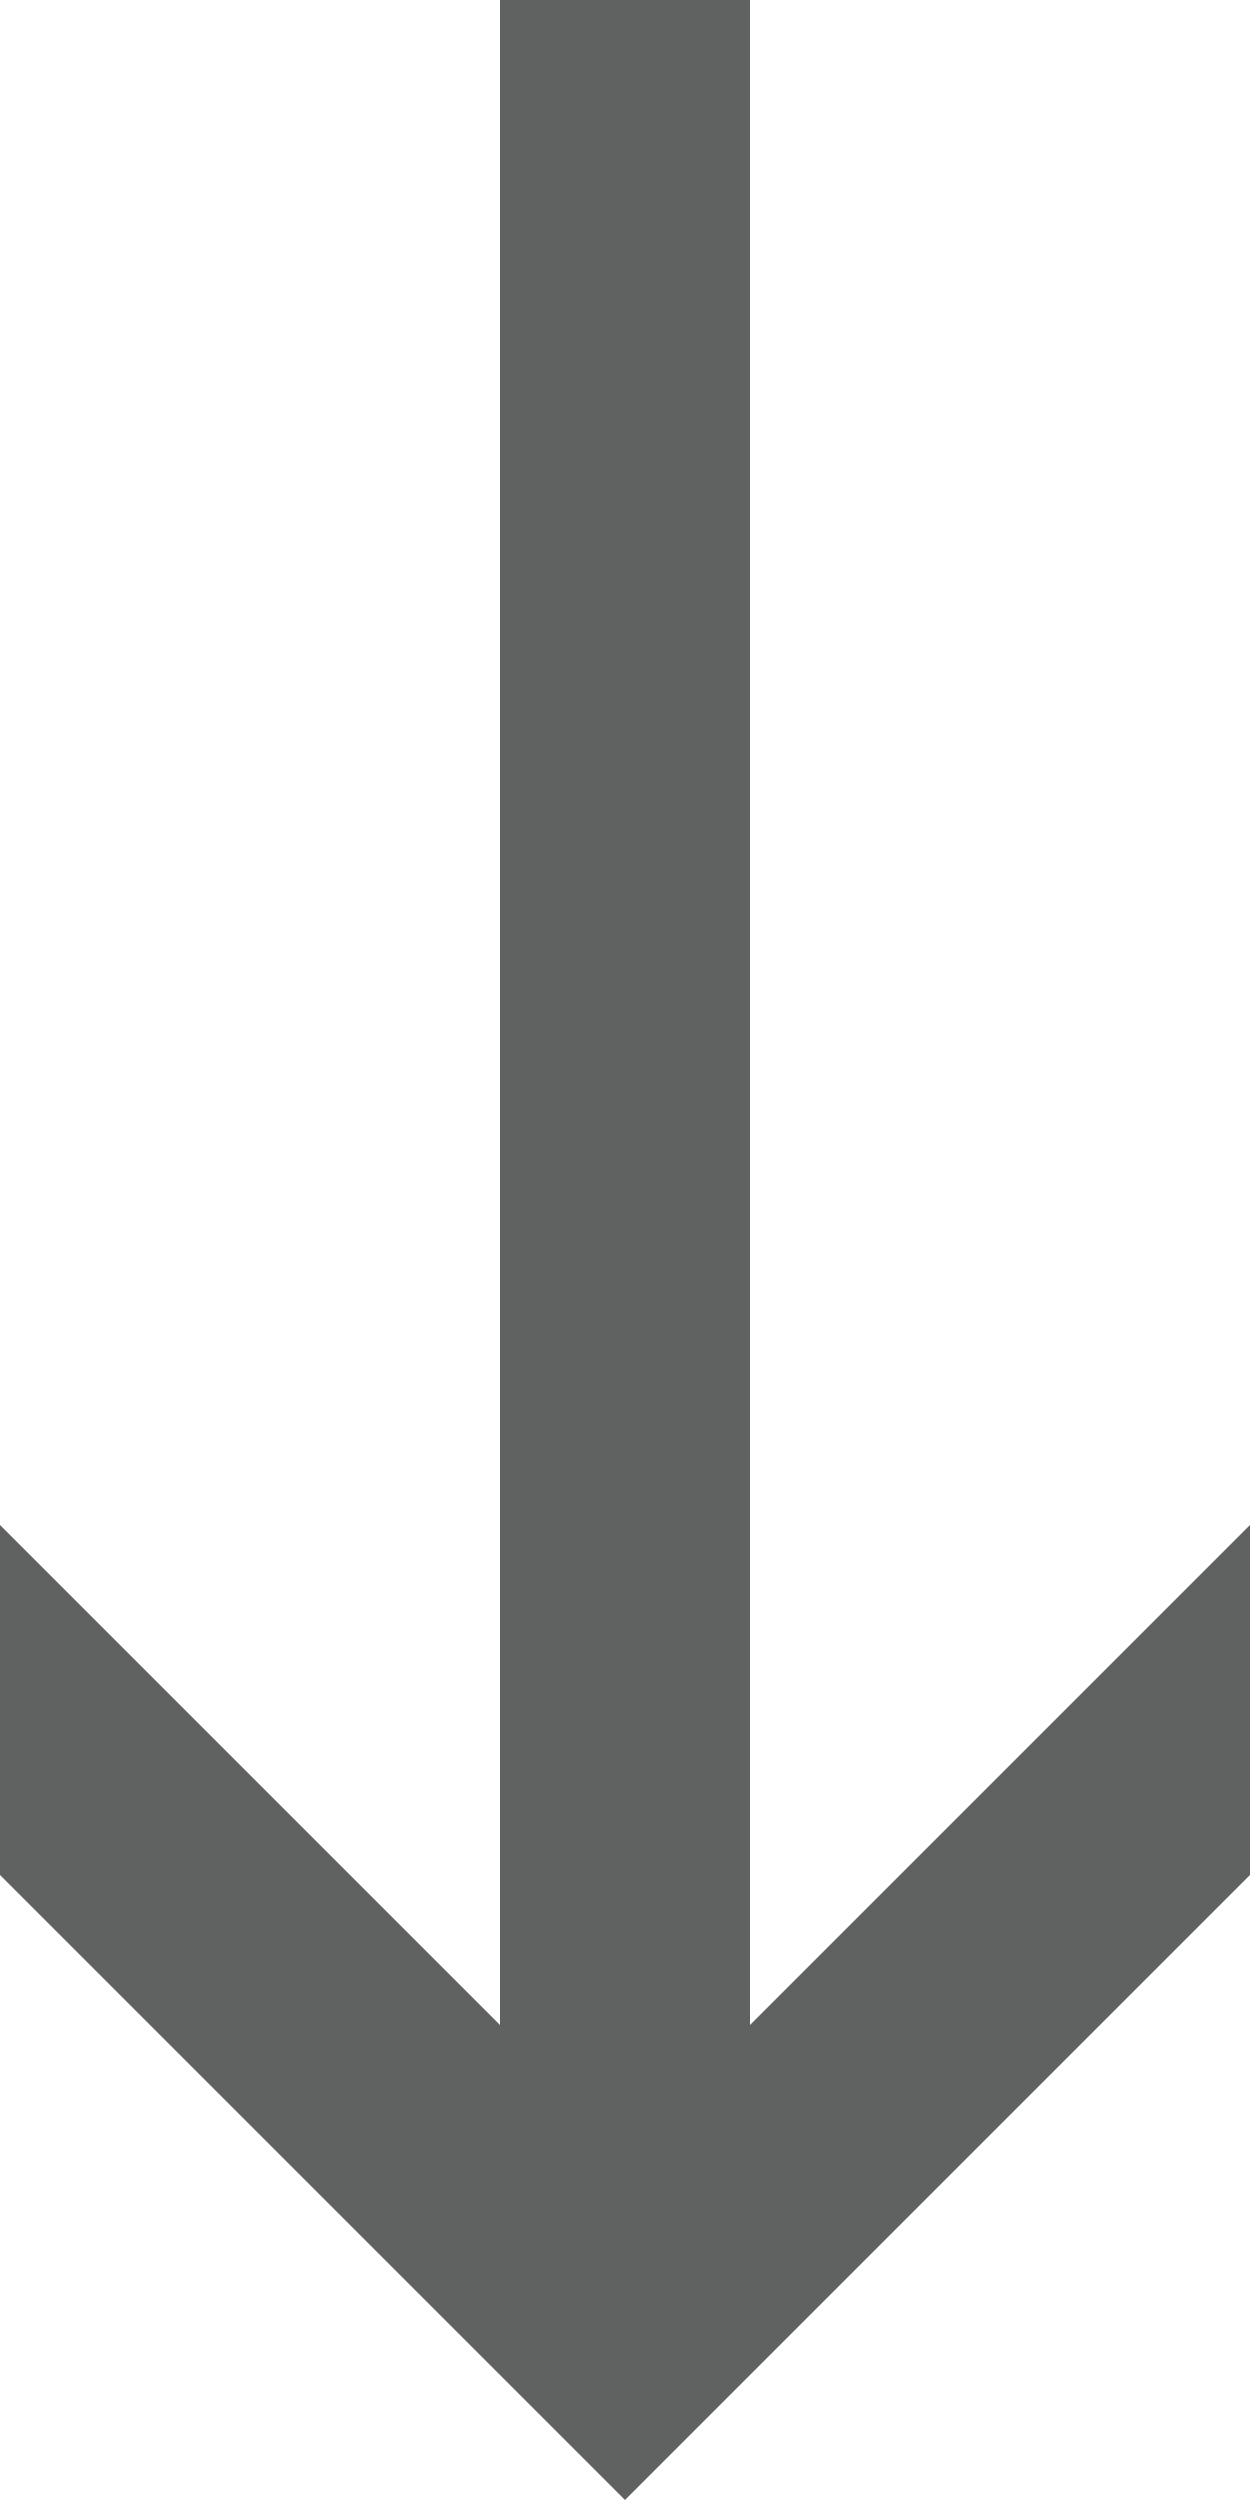
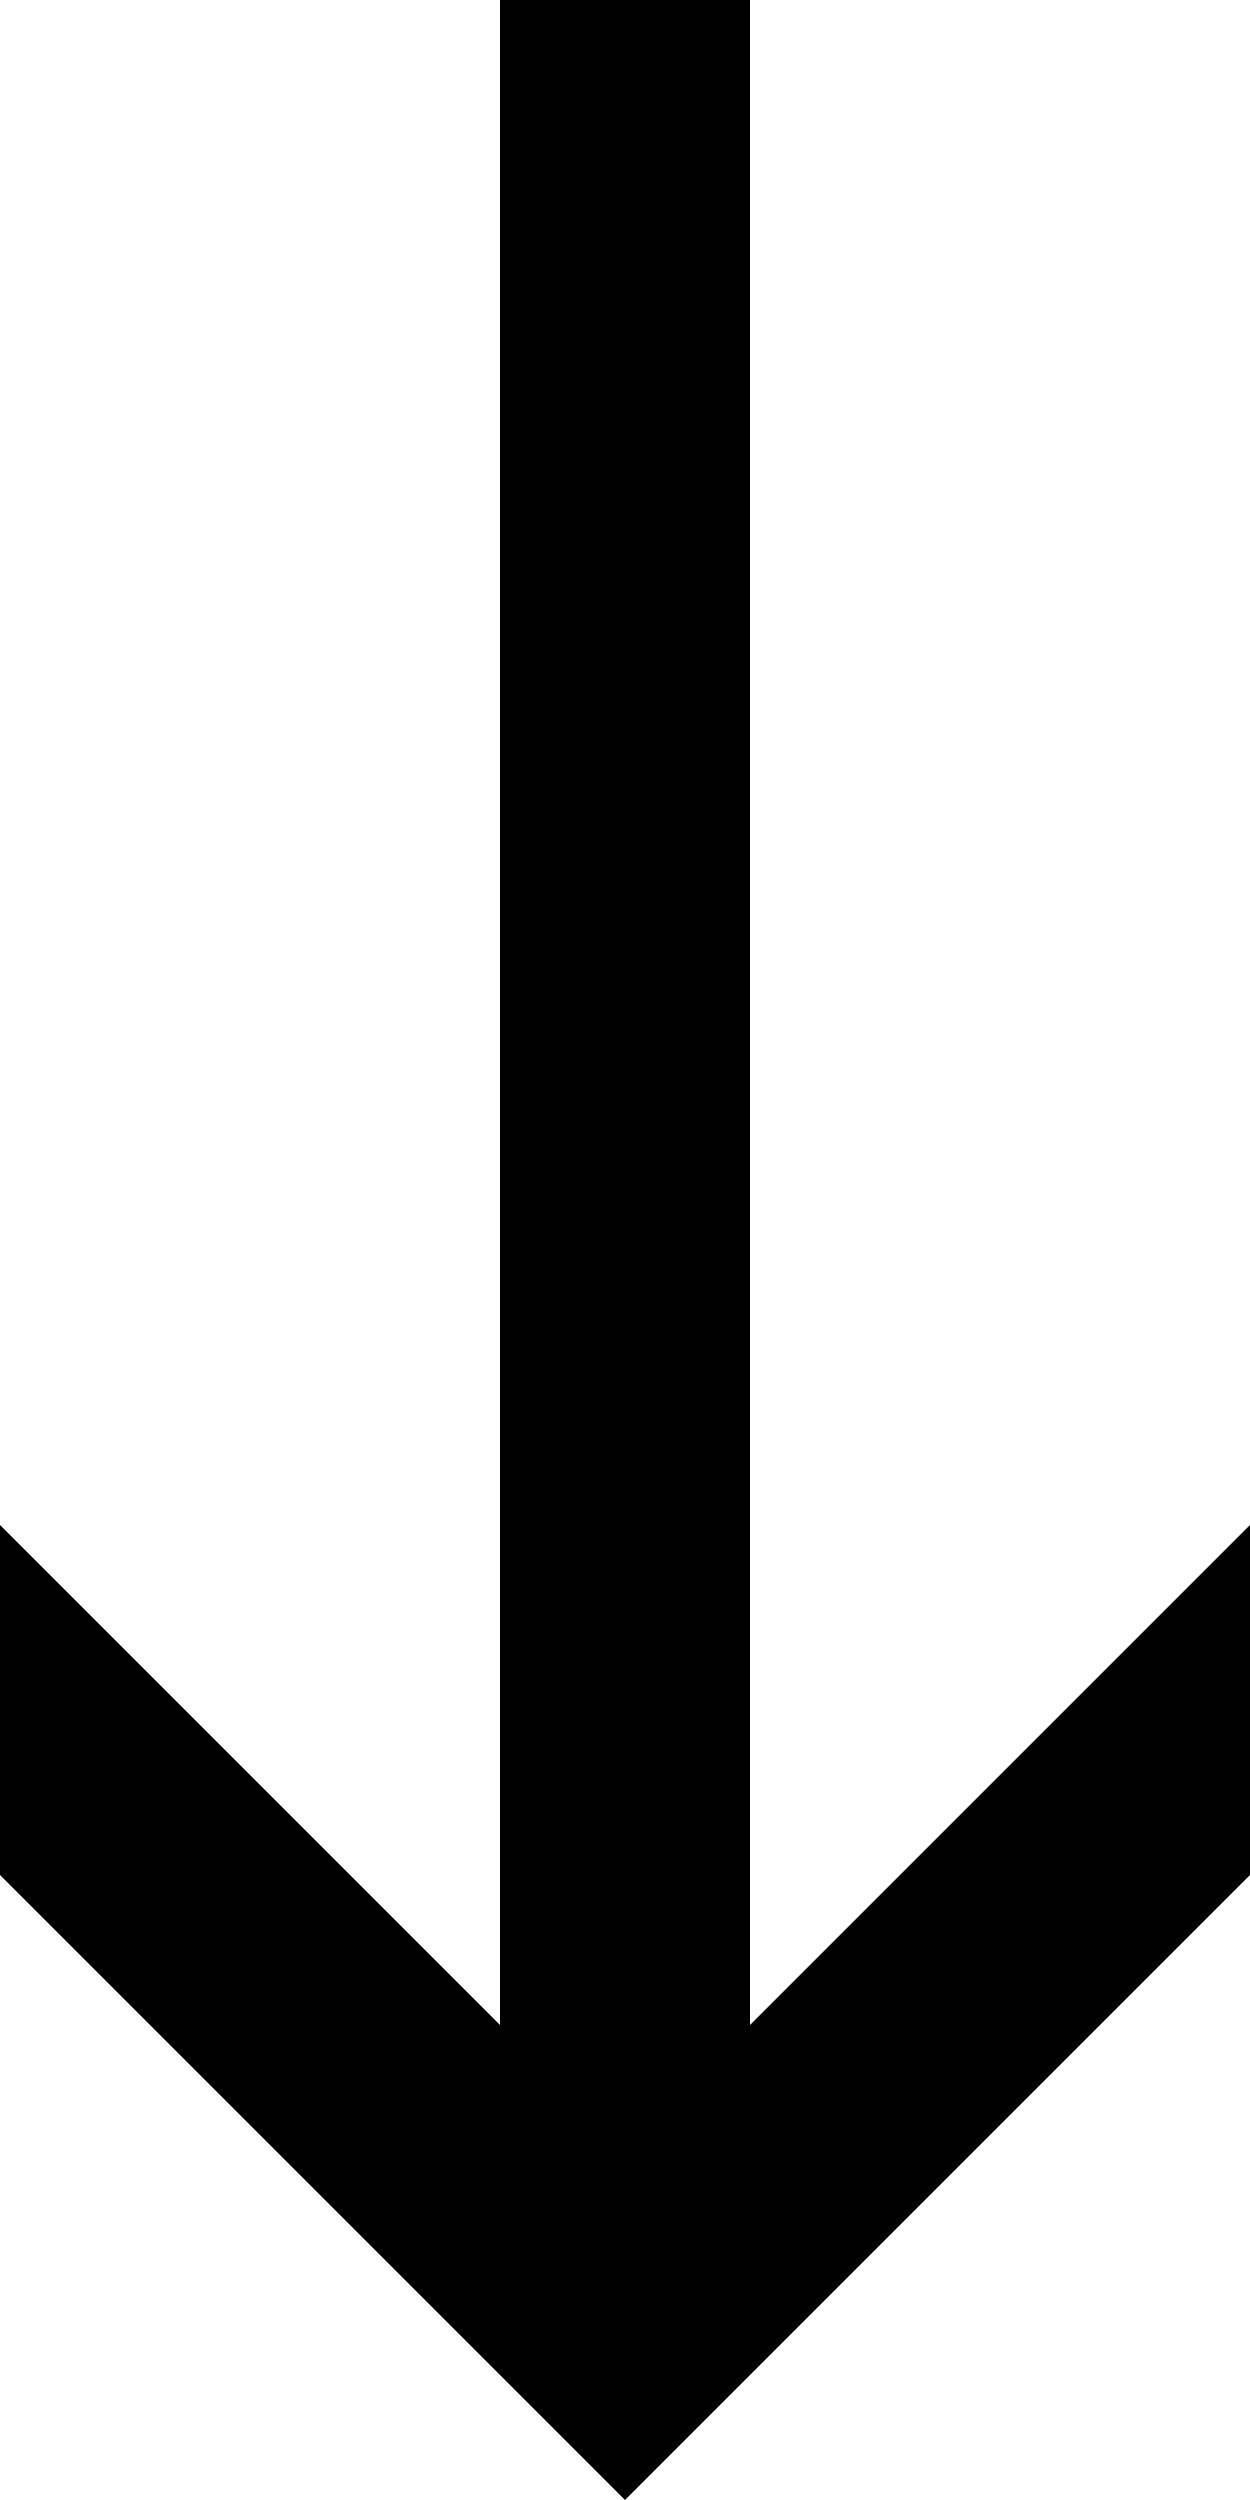
<svg xmlns="http://www.w3.org/2000/svg" version="1.1" id="Layer_1" x="0px" y="0px" viewBox="0 0 5 10" style="enable-background:new 0 0 5 10;" xml:space="preserve">
-   <style type="text/css">
-     .st0{fill:#606161;}
-   </style>
-   <polygon class="st0" points="3,8.1 3,0 2,0 2,8.1 0,6.1 0,7.5 2.5,10 5,7.5 5,6.1 " />
+   <polygon points="3,8.1 3,0 2,0 2,8.1 0,6.1 0,7.5 2.5,10 5,7.5 5,6.1 " />
</svg>
